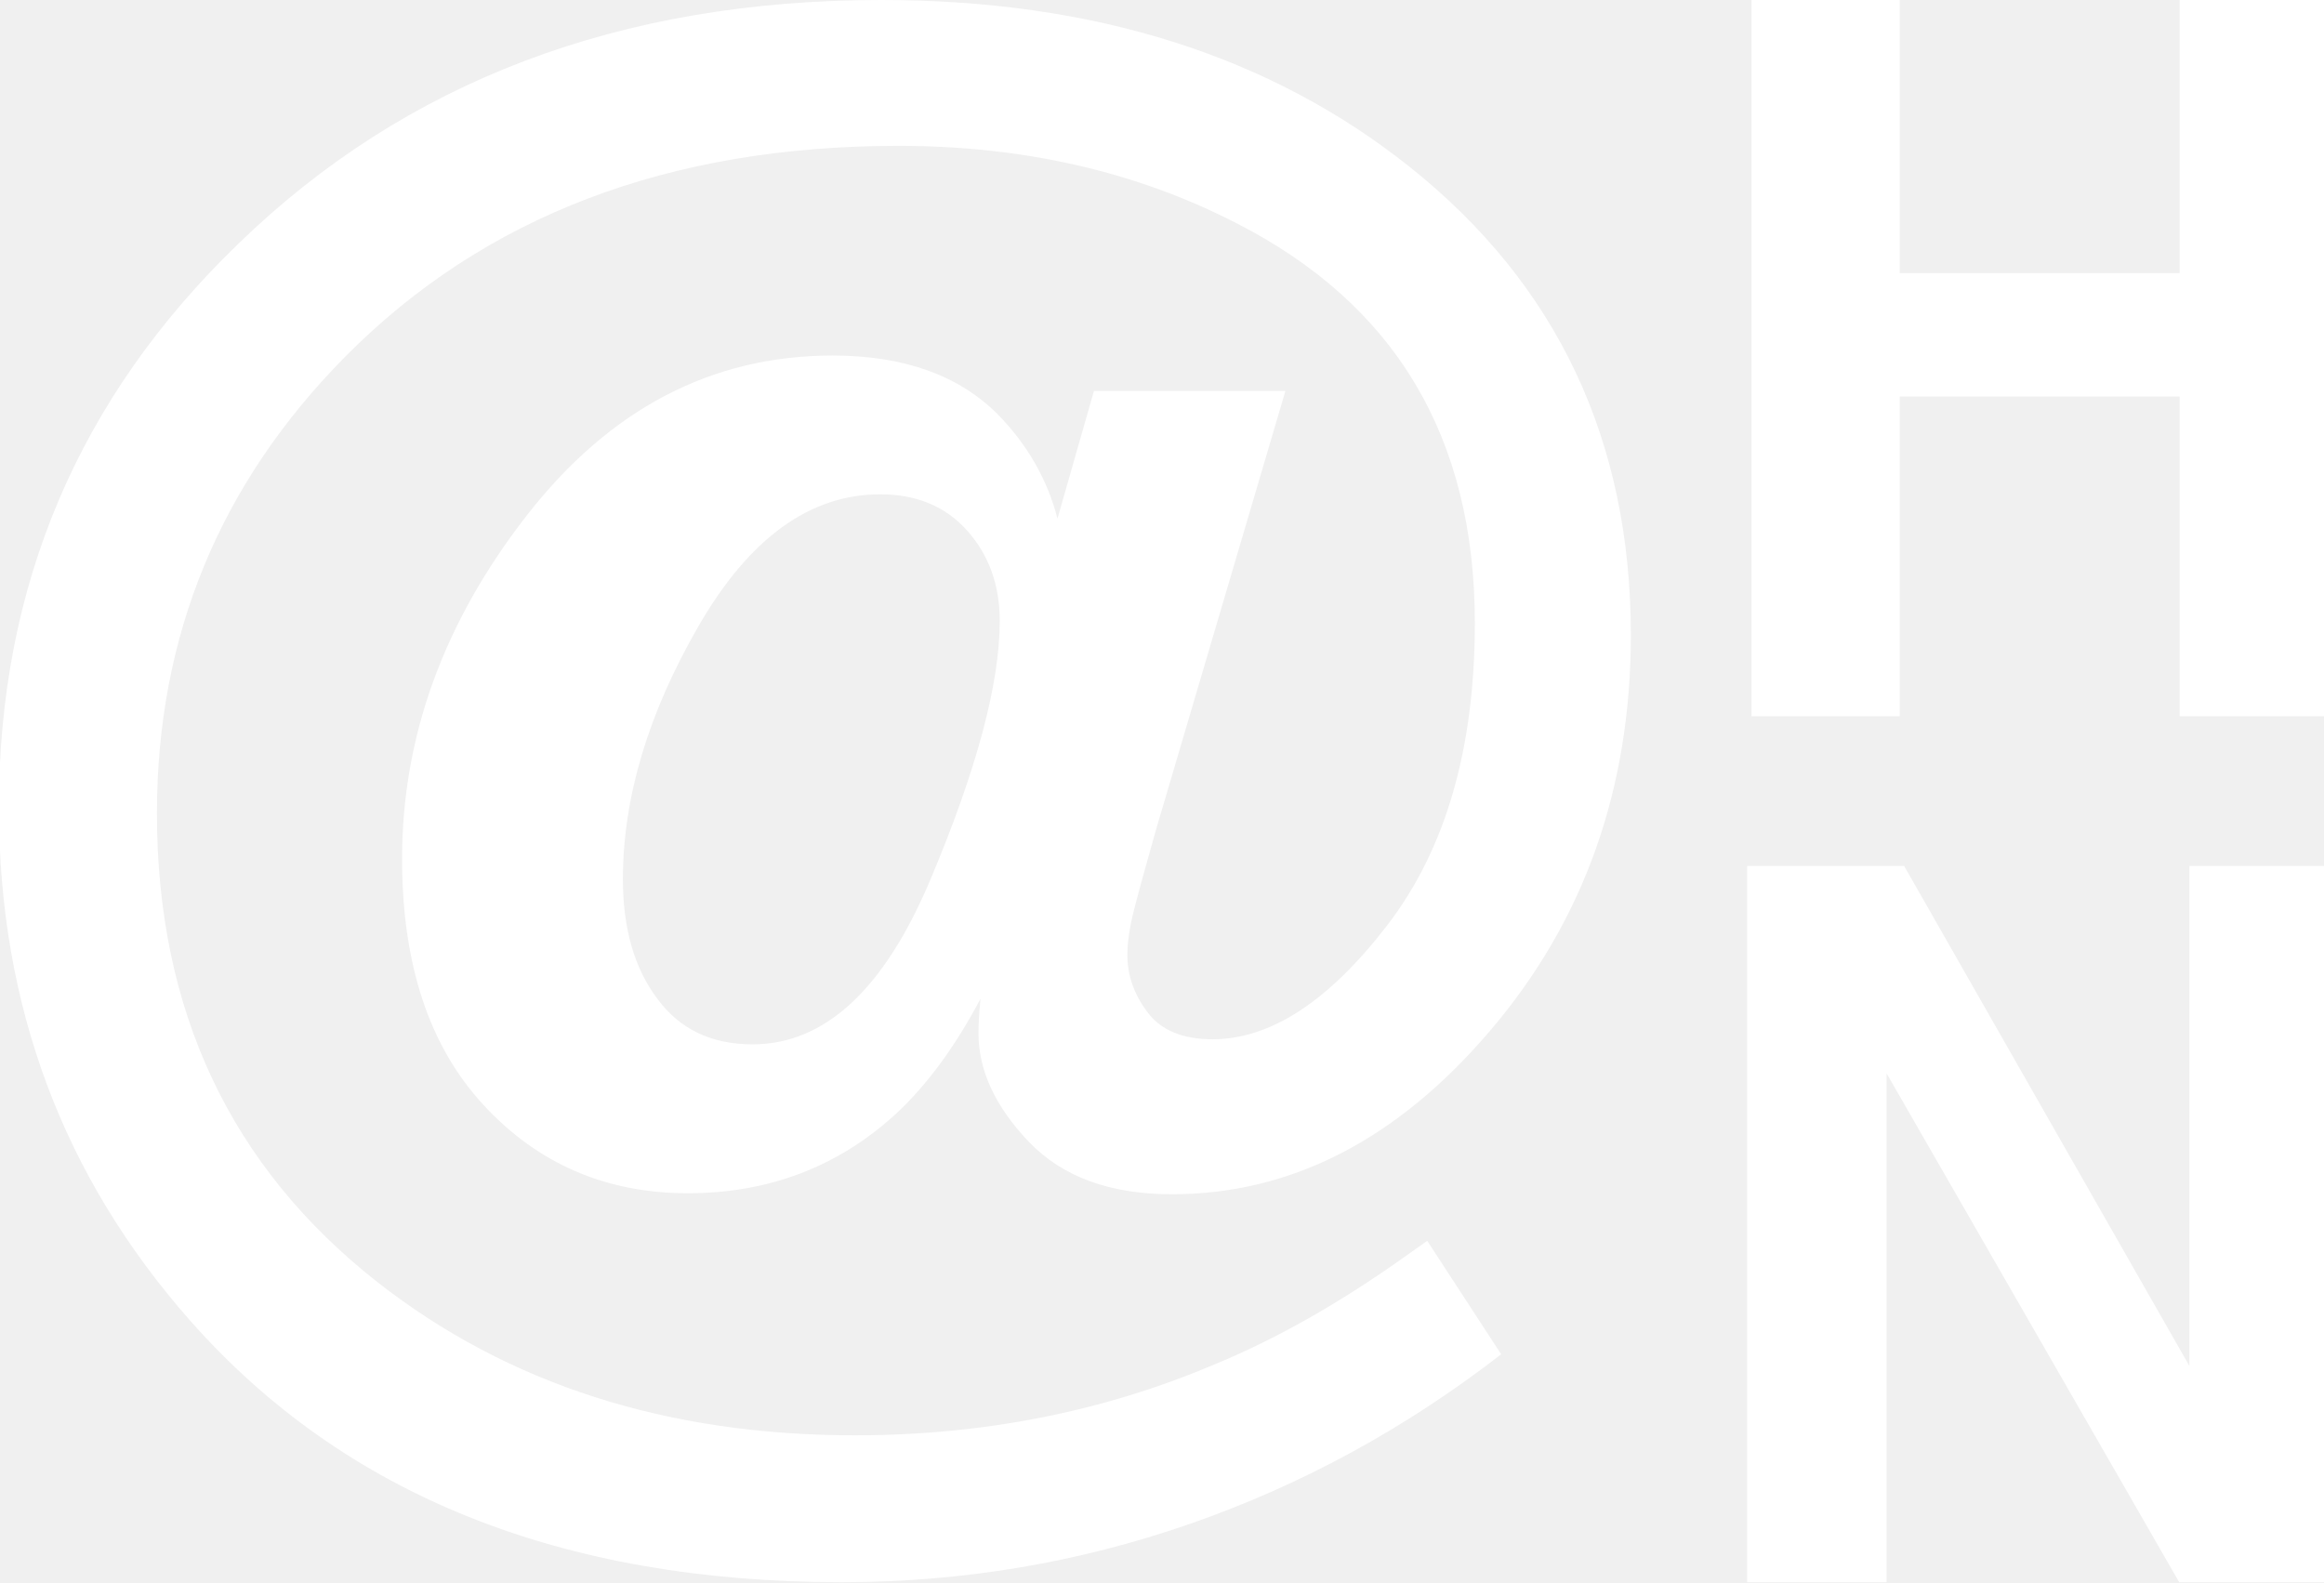
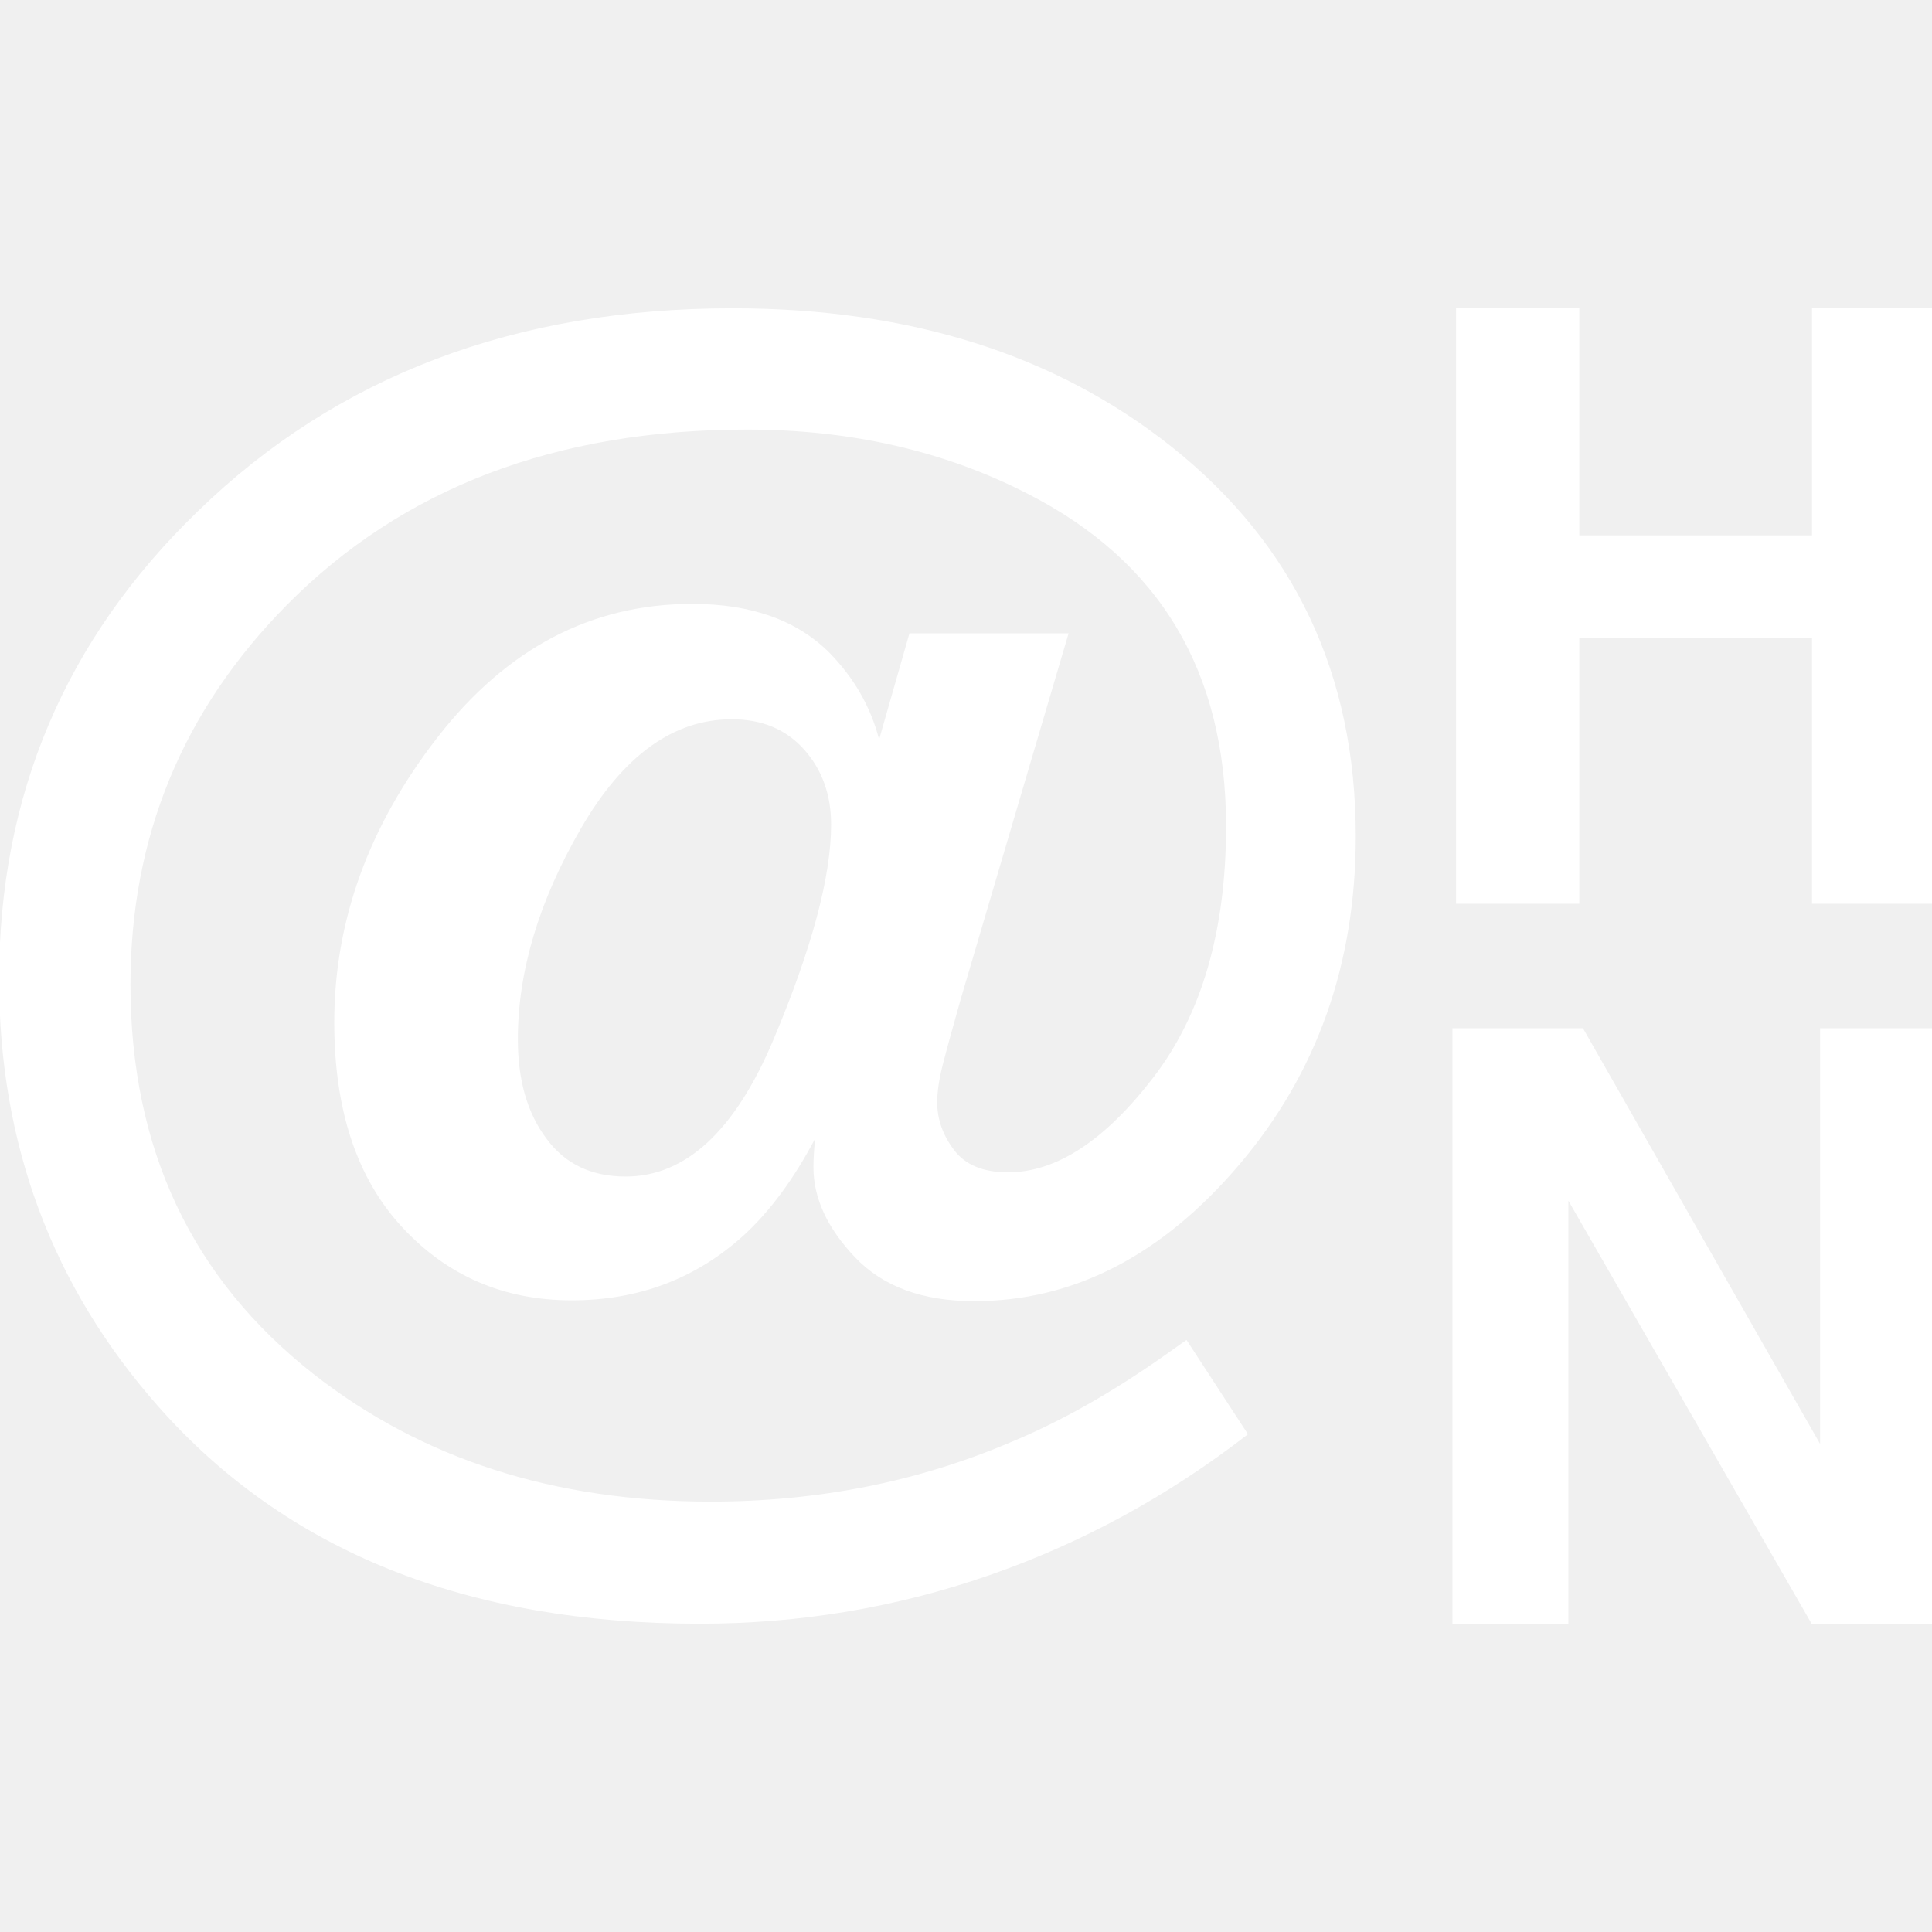
- <svg xmlns="http://www.w3.org/2000/svg" width="188" height="128" viewBox="0 0 188 128">
-   <path id="-HN" fill="#ffffff" fill-rule="evenodd" stroke="none" d="M 188.392 128 L 176.284 128 L 152.618 86.84 L 152.618 128 L 141.335 128 L 141.335 70.054 L 154.033 70.054 L 177.109 110.506 L 177.109 70.054 L 188.392 70.054 Z M 176.323 57.946 L 176.323 32.079 L 153.679 32.079 L 153.679 57.946 L 141.689 57.946 L 141.689 0 L 153.679 0 L 153.679 22.093 L 176.323 22.093 L 176.323 0 L 188.353 0 L 188.353 57.946 Z" />
-   <path id="Shape" fill="#ffffff" fill-rule="evenodd" stroke="none" d="M 88.495 31.631 L 103.983 31.631 L 93.494 67.196 C 92.674 70.091 92.087 72.236 91.732 73.629 C 91.377 75.022 91.199 76.237 91.199 77.275 C 91.199 78.914 91.746 80.458 92.838 81.905 C 93.931 83.353 95.679 84.077 98.083 84.077 C 102.781 84.077 107.493 81.004 112.219 74.858 C 116.944 68.712 119.307 60.558 119.307 50.397 C 119.307 35.373 112.861 24.584 99.968 18.028 C 91.882 13.876 82.786 11.8 72.68 11.8 C 54.105 11.8 39.191 17.482 27.937 28.845 C 17.776 39.116 12.695 51.435 12.695 65.803 C 12.695 81.755 18.65 94.402 30.559 103.744 C 41.103 111.993 53.968 116.118 69.156 116.118 C 79.536 116.118 89.233 114.206 98.247 110.382 C 103.164 108.36 108.244 105.492 113.489 101.777 L 115.455 100.384 L 121.438 109.562 C 113.68 115.572 105.281 120.147 96.239 123.288 C 87.198 126.429 77.815 128 68.091 128 C 45.419 128 27.855 120.953 15.399 106.858 C 5.074 95.167 -0.089 81.318 -0.089 65.311 C -0.089 47.392 6.358 32.205 19.251 19.749 C 32.799 6.583 50.144 0 71.286 0 C 88.495 0 102.754 4.507 114.062 13.521 C 125.972 23.027 131.927 35.647 131.927 51.38 C 131.927 63.782 128.157 74.421 120.618 83.298 C 113.079 92.176 104.475 96.615 94.805 96.615 C 89.779 96.615 85.914 95.194 83.21 92.353 C 80.505 89.513 79.153 86.59 79.153 83.585 C 79.153 83.203 79.167 82.779 79.194 82.315 C 79.222 81.851 79.263 81.345 79.317 80.799 C 77.241 84.732 74.919 87.874 72.352 90.223 C 67.708 94.429 62.136 96.533 55.635 96.533 C 49.024 96.533 43.52 94.156 39.123 89.403 C 34.725 84.65 32.526 78.013 32.526 69.49 C 32.526 59.602 35.886 50.342 42.605 41.711 C 49.325 33.079 57.574 28.763 67.353 28.763 C 73.089 28.763 77.542 30.347 80.71 33.516 C 83.114 35.974 84.726 38.788 85.545 41.956 Z M 53.176 80.799 C 54.979 83.257 57.547 84.487 60.879 84.487 C 66.725 84.487 71.519 80.048 75.261 71.17 C 79.003 62.293 80.874 55.314 80.874 50.233 C 80.874 47.338 80 44.907 78.252 42.94 C 76.504 40.973 74.155 39.99 71.205 39.99 C 65.523 39.99 60.633 43.527 56.536 50.602 C 52.439 57.677 50.39 64.519 50.39 71.129 C 50.39 75.117 51.319 78.341 53.176 80.799 Z" />
+ <svg xmlns="http://www.w3.org/2000/svg" id="Layer_1" version="1.1" viewBox="0 0 188 188">
+   <defs>
+     <style>.st0 { fill: #fff; fill-rule: evenodd; }</style>
+   </defs>
+   <path id="_x2D_HN" class="st0" d="M188.392,158h-12.108l-23.666-41.16v41.16h-11.283v-57.946h12.698l23.076,40.452v-40.452h11.283v57.946ZM176.323,87.946v-25.867h-22.644v25.867h-11.99V30h11.99v22.093h22.644v-22.093h12.03v57.946h-12.03Z" />
+   <path id="Shape" class="st0" d="M88.495,61.631h15.488l-10.489,35.565c-.82,2.895-1.407,5.04-1.762,6.433-.355,1.393-.533,2.609-.533,3.647,0,1.639.546,3.182,1.639,4.63,1.093,1.448,2.841,2.172,5.245,2.172,4.698,0,9.41-3.073,14.136-9.219,4.726-6.146,7.088-14.3,7.088-24.461,0-15.024-6.446-25.813-19.339-32.369-8.085-4.152-17.181-6.228-27.288-6.228-18.575,0-33.489,5.682-44.743,17.045-10.161,10.271-15.242,22.59-15.242,36.958,0,15.952,5.955,28.599,17.864,37.941,10.544,8.249,23.409,12.374,38.597,12.374,10.38,0,20.077-1.912,29.091-5.736,4.917-2.021,9.997-4.889,15.242-8.604l1.967-1.393,5.982,9.178c-7.758,6.009-16.157,10.585-25.198,13.726-9.041,3.141-18.424,4.712-28.148,4.712-22.672,0-40.236-7.047-52.691-21.142C5.074,125.167-.089,111.318-.089,95.311-.089,77.392,6.358,62.205,19.251,49.749c13.549-13.166,30.894-19.749,52.036-19.749,17.209,0,31.467,4.507,42.776,13.521,11.91,9.506,17.864,22.125,17.864,37.859,0,12.401-3.769,23.041-11.309,31.918-7.539,8.877-16.143,13.316-25.813,13.316-5.026,0-8.891-1.42-11.595-4.261-2.704-2.841-4.056-5.763-4.056-8.768,0-.382.014-.806.041-1.27.027-.464.068-.97.123-1.516-2.076,3.933-4.398,7.075-6.965,9.424-4.644,4.207-10.216,6.31-16.717,6.31-6.61,0-12.114-2.376-16.512-7.129-4.398-4.753-6.597-11.39-6.597-19.913,0-9.888,3.36-19.148,10.079-27.78,6.72-8.632,14.969-12.947,24.748-12.947,5.736,0,10.189,1.584,13.357,4.753,2.404,2.458,4.015,5.272,4.835,8.441l2.95-10.325ZM53.176,110.799c1.803,2.458,4.37,3.688,7.703,3.688,5.846,0,10.639-4.439,14.382-13.316,3.742-8.878,5.613-15.857,5.613-20.937,0-2.895-.874-5.327-2.622-7.293-1.748-1.967-4.097-2.95-7.047-2.95-5.682,0-10.571,3.537-14.668,10.612-4.097,7.075-6.146,13.917-6.146,20.527,0,3.988.929,7.211,2.786,9.67Z" />
</svg>
